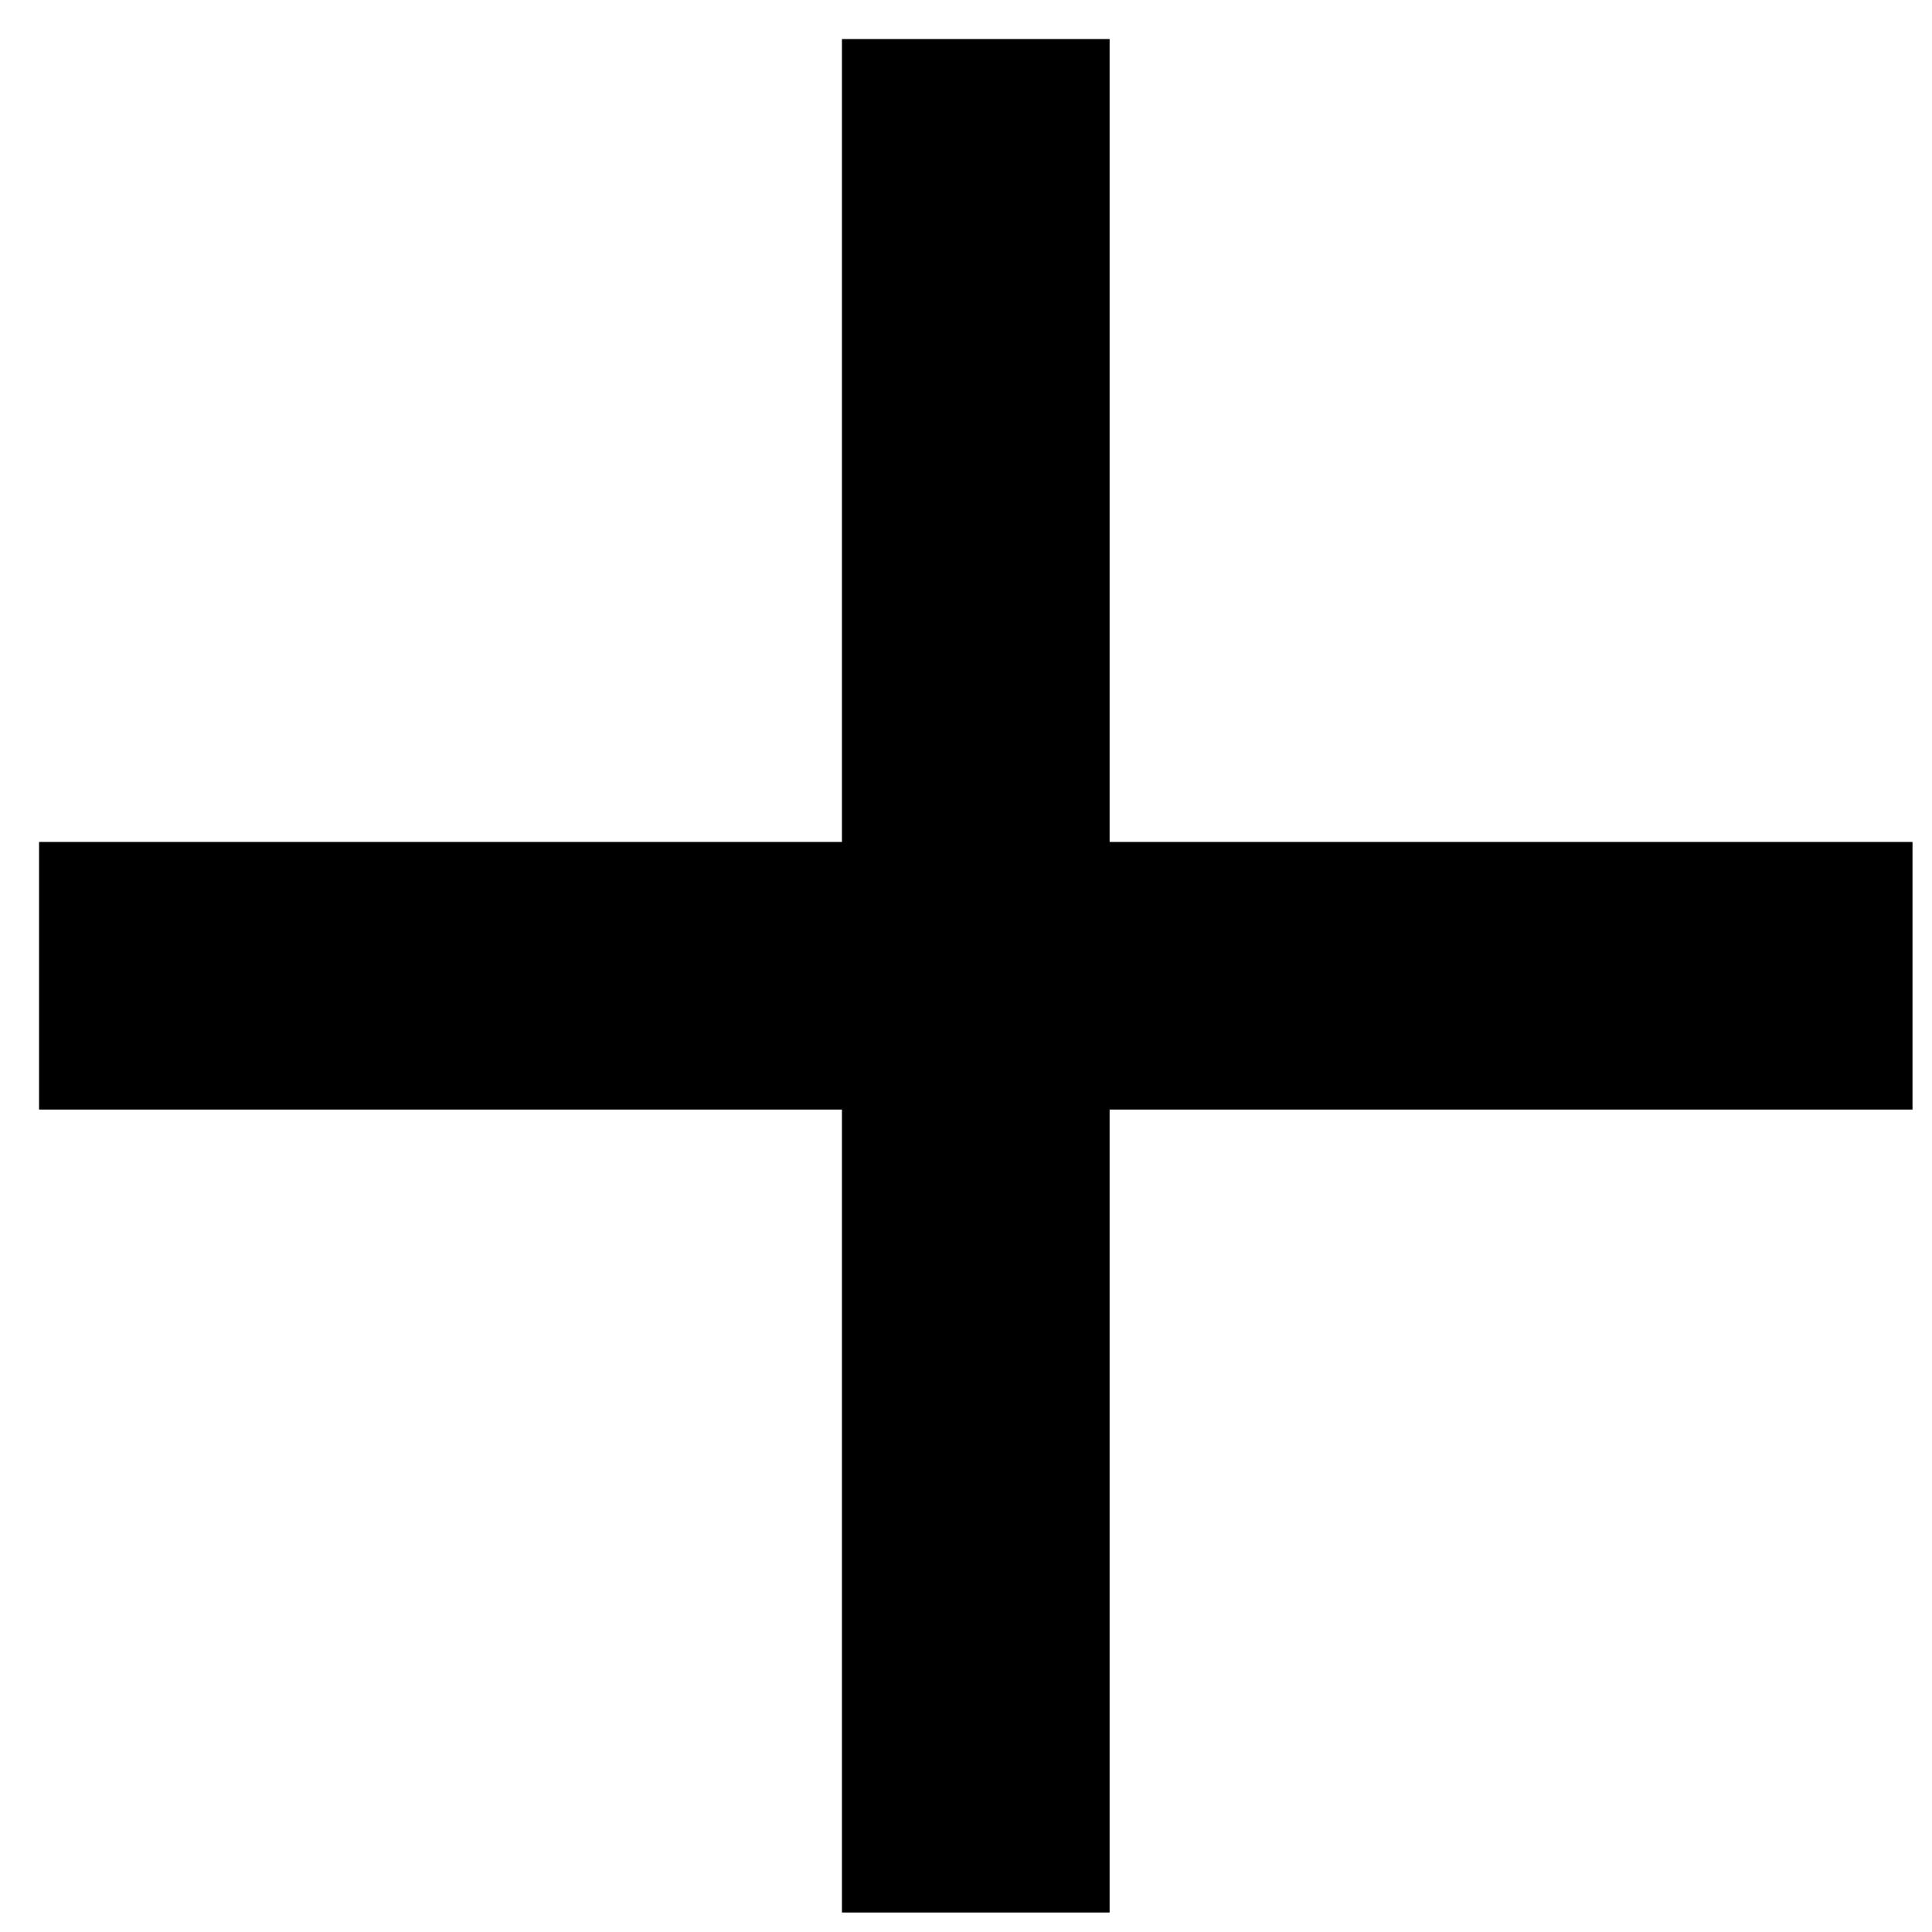
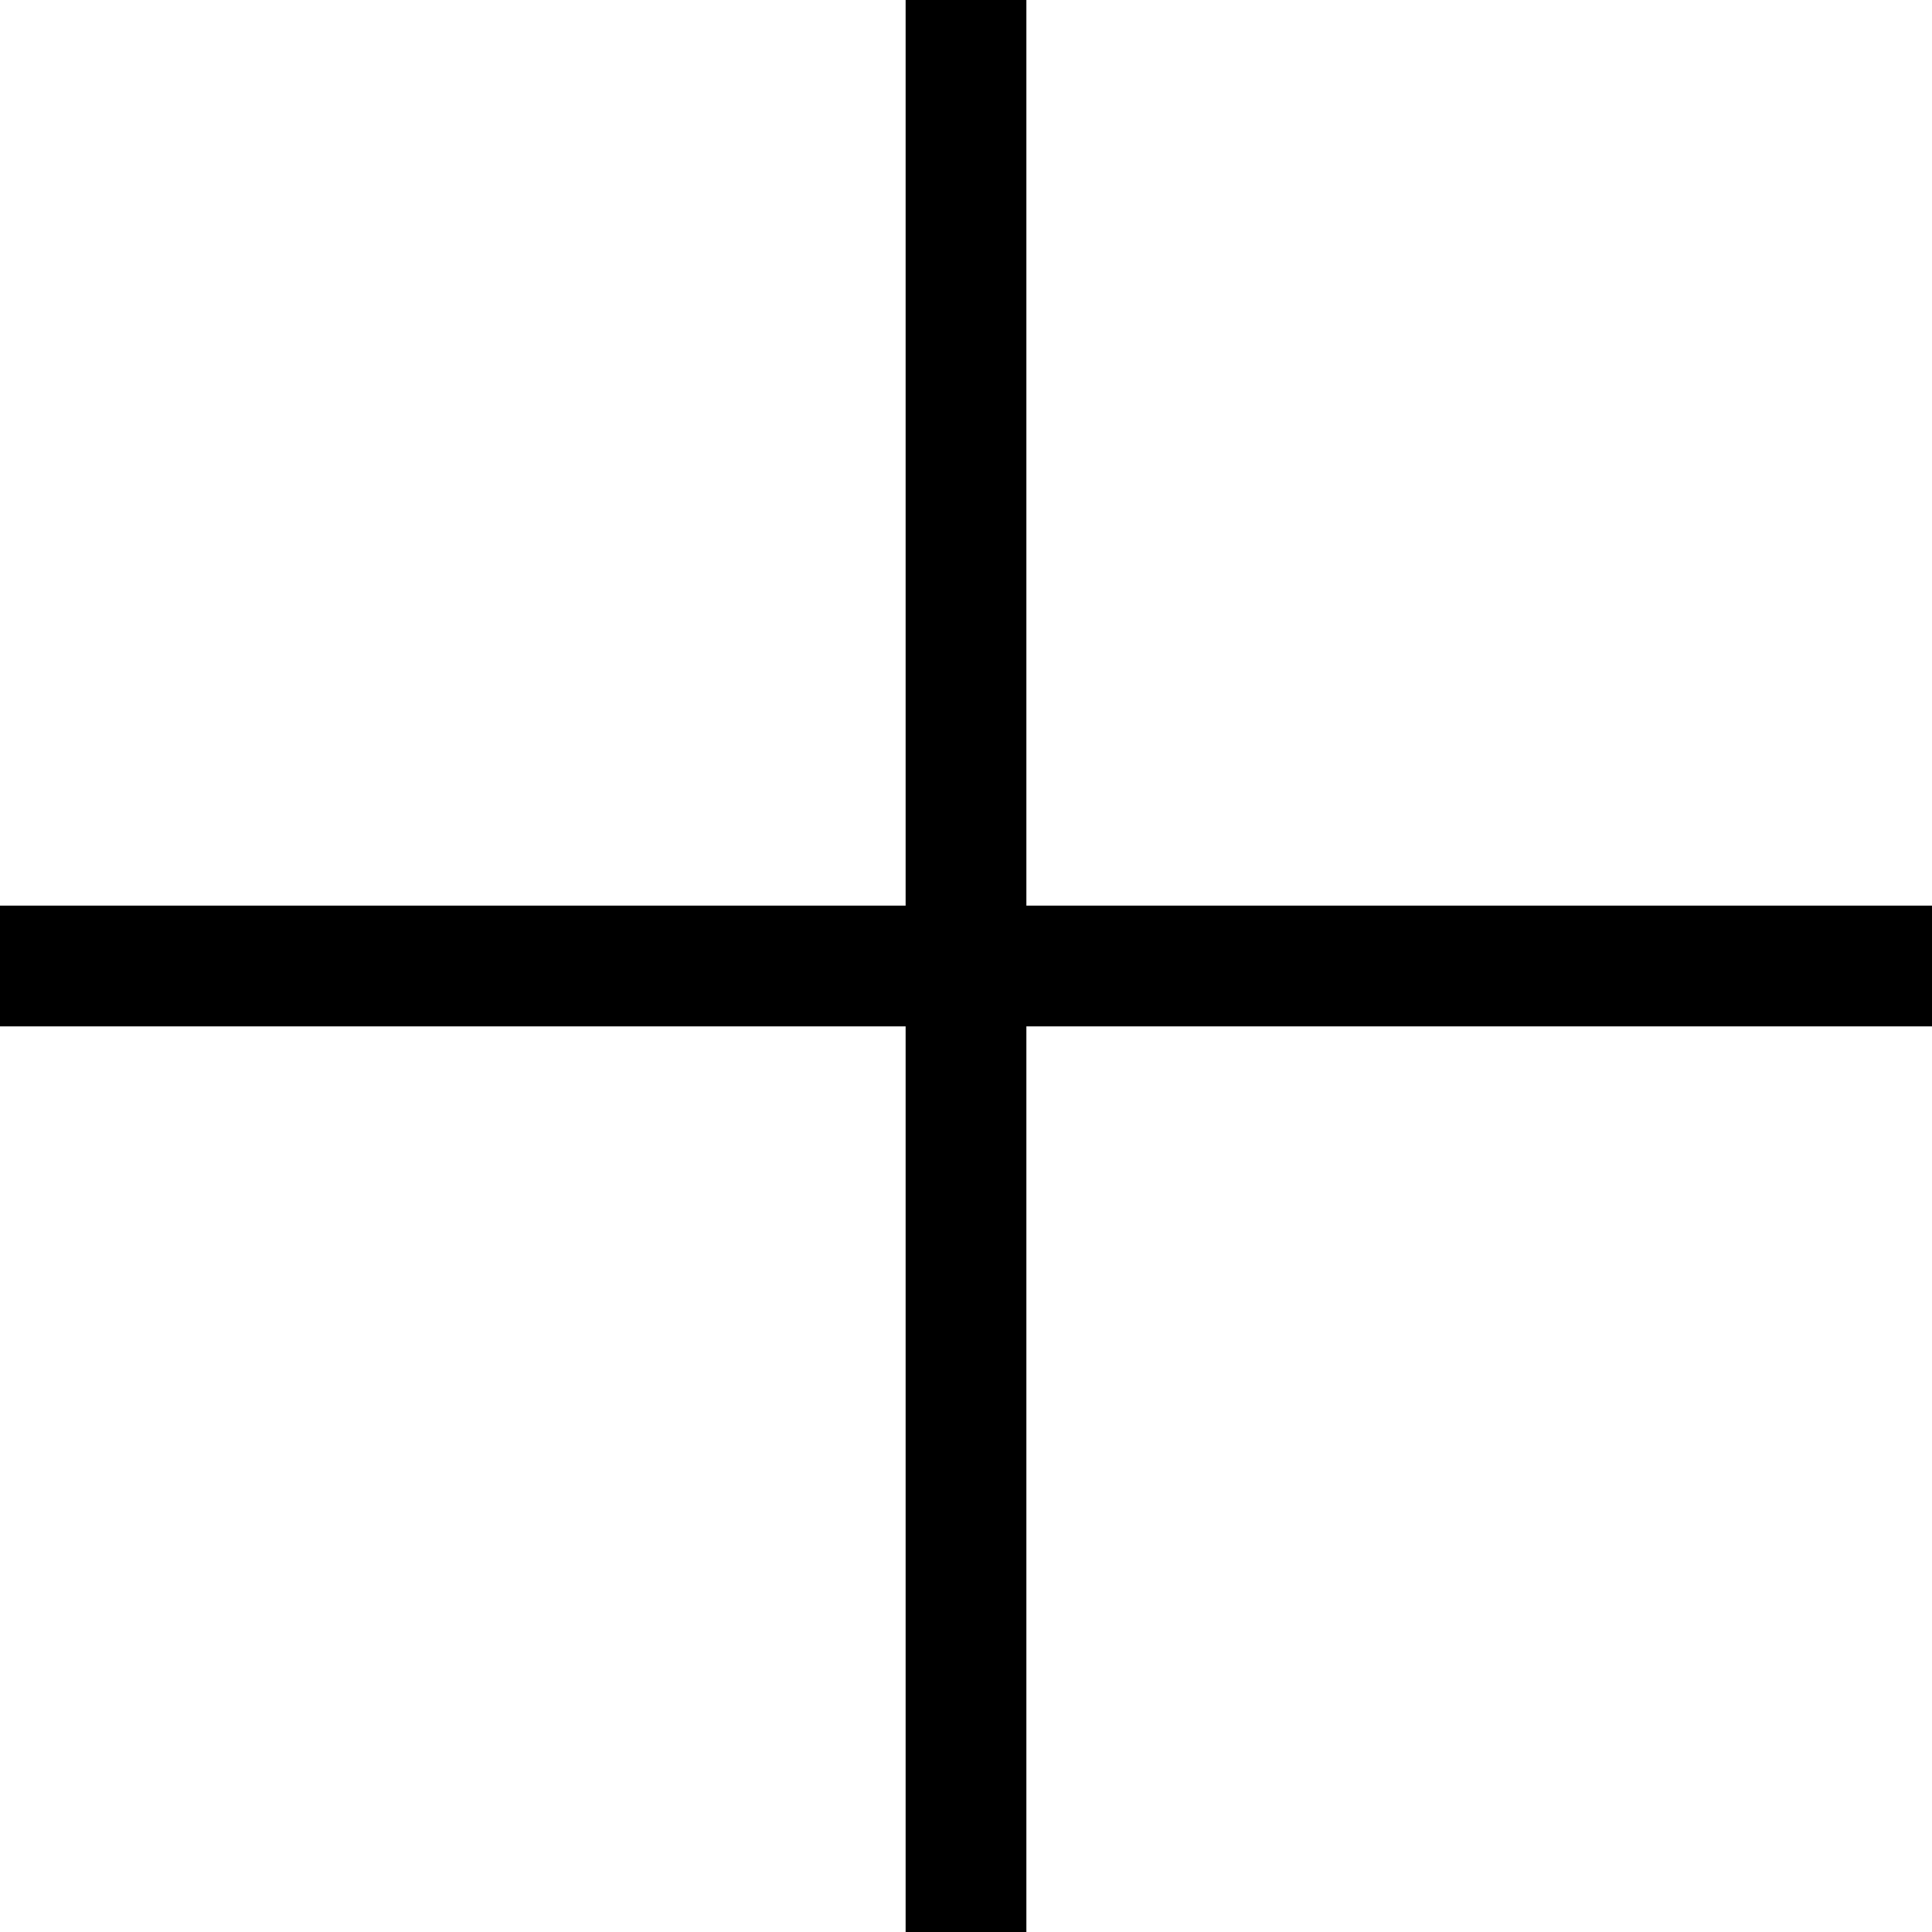
- <svg xmlns="http://www.w3.org/2000/svg" width="33" height="33" viewBox="0 0 33 33" fill="none">
-   <path d="M14.381 18.952H0.667V14.381H14.381V0.667H18.953V14.381H32.667V18.952H18.953V32.667H14.381V18.952Z" fill="black" />
+ <svg xmlns="http://www.w3.org/2000/svg" width="32" height="32" viewBox="0 0 32 32" fill="none">
+   <line x1="16" x2="16" y2="32" stroke="black" stroke-width="2" />
+   <line y1="16" x2="32" y2="16" stroke="black" stroke-width="2" />
</svg>
